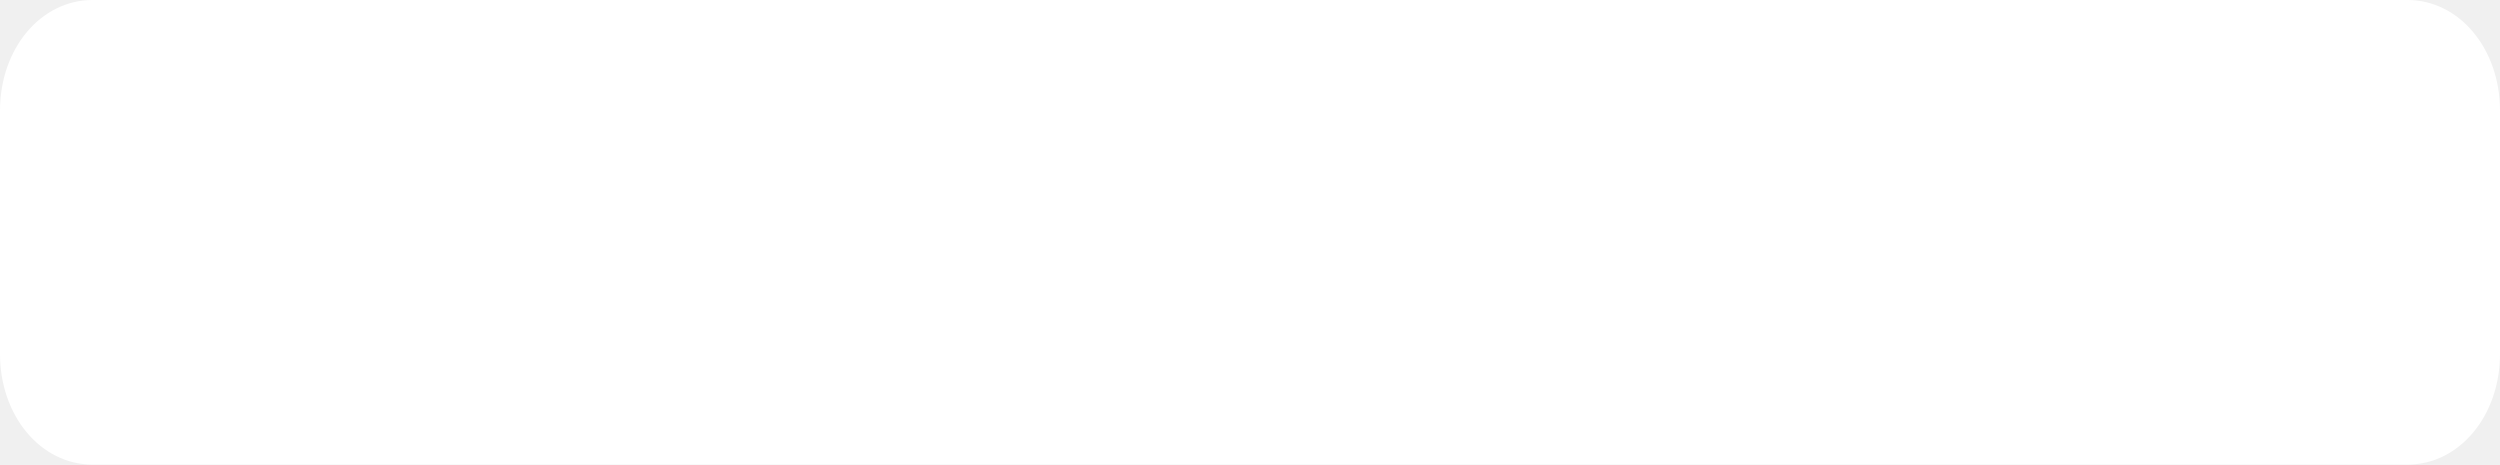
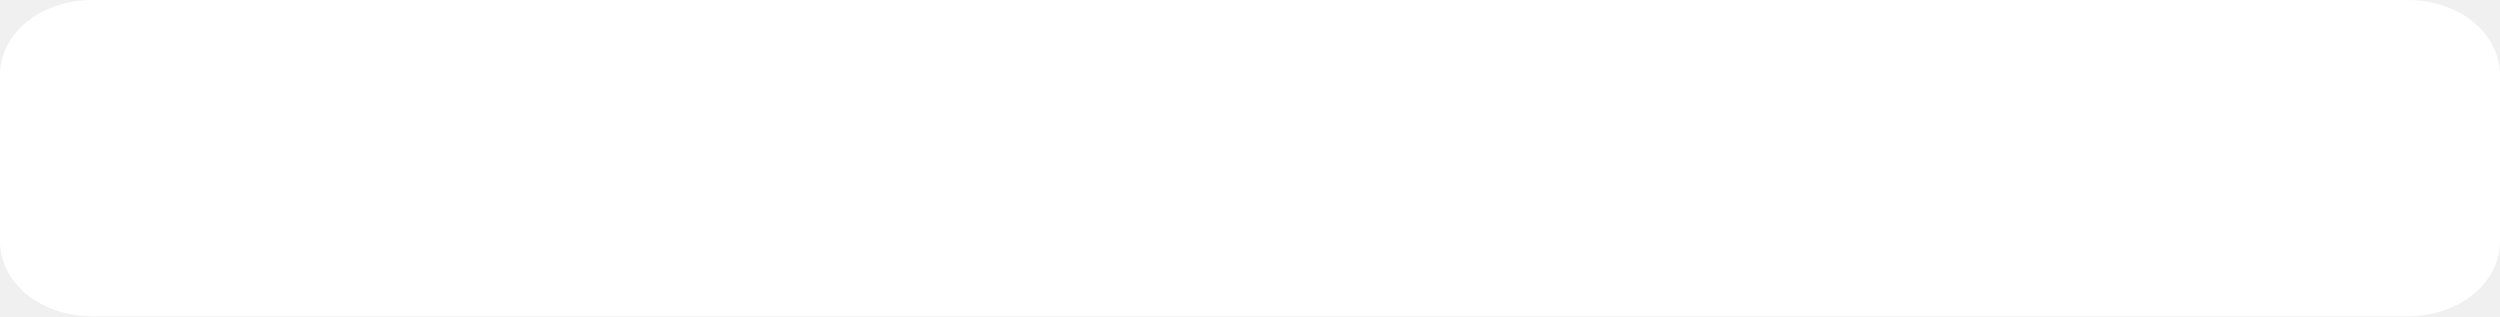
- <svg xmlns="http://www.w3.org/2000/svg" version="1.1" width="113px" height="21px">
+ <svg xmlns="http://www.w3.org/2000/svg" version="1.1" width="166px" height="21px">
  <g transform="matrix(1 0 0 1 -590 -1471 )">
-     <path d="M 0 16  L 0 5  C 0 2.2  1.841 0  4.185 0  L 108.815 0  C 111.159 0  113 2.2  113 5  L 113 16  C 113 18.8  111.159 21  108.815 21  L 91.523 21  L 4.185 21  C 1.841 21  0 18.8  0 16  Z " fill-rule="nonzero" fill="#ffffff" stroke="none" transform="matrix(1 0 0 1 590 1471 )" />
+     <path d="M 0 16  L 0 5  C 0 2.2  2.705 0  6.148 0  L 159.852 0  C 163.295 0  166 2.2  166 5  L 166 16  C 166 18.8  163.295 21  159.852 21  L 134.45 21  L 6.148 21  C 2.705 21  0 18.8  0 16  Z " fill-rule="nonzero" fill="#ffffff" stroke="none" transform="matrix(1 0 0 1 590 1471 )" />
  </g>
</svg>
